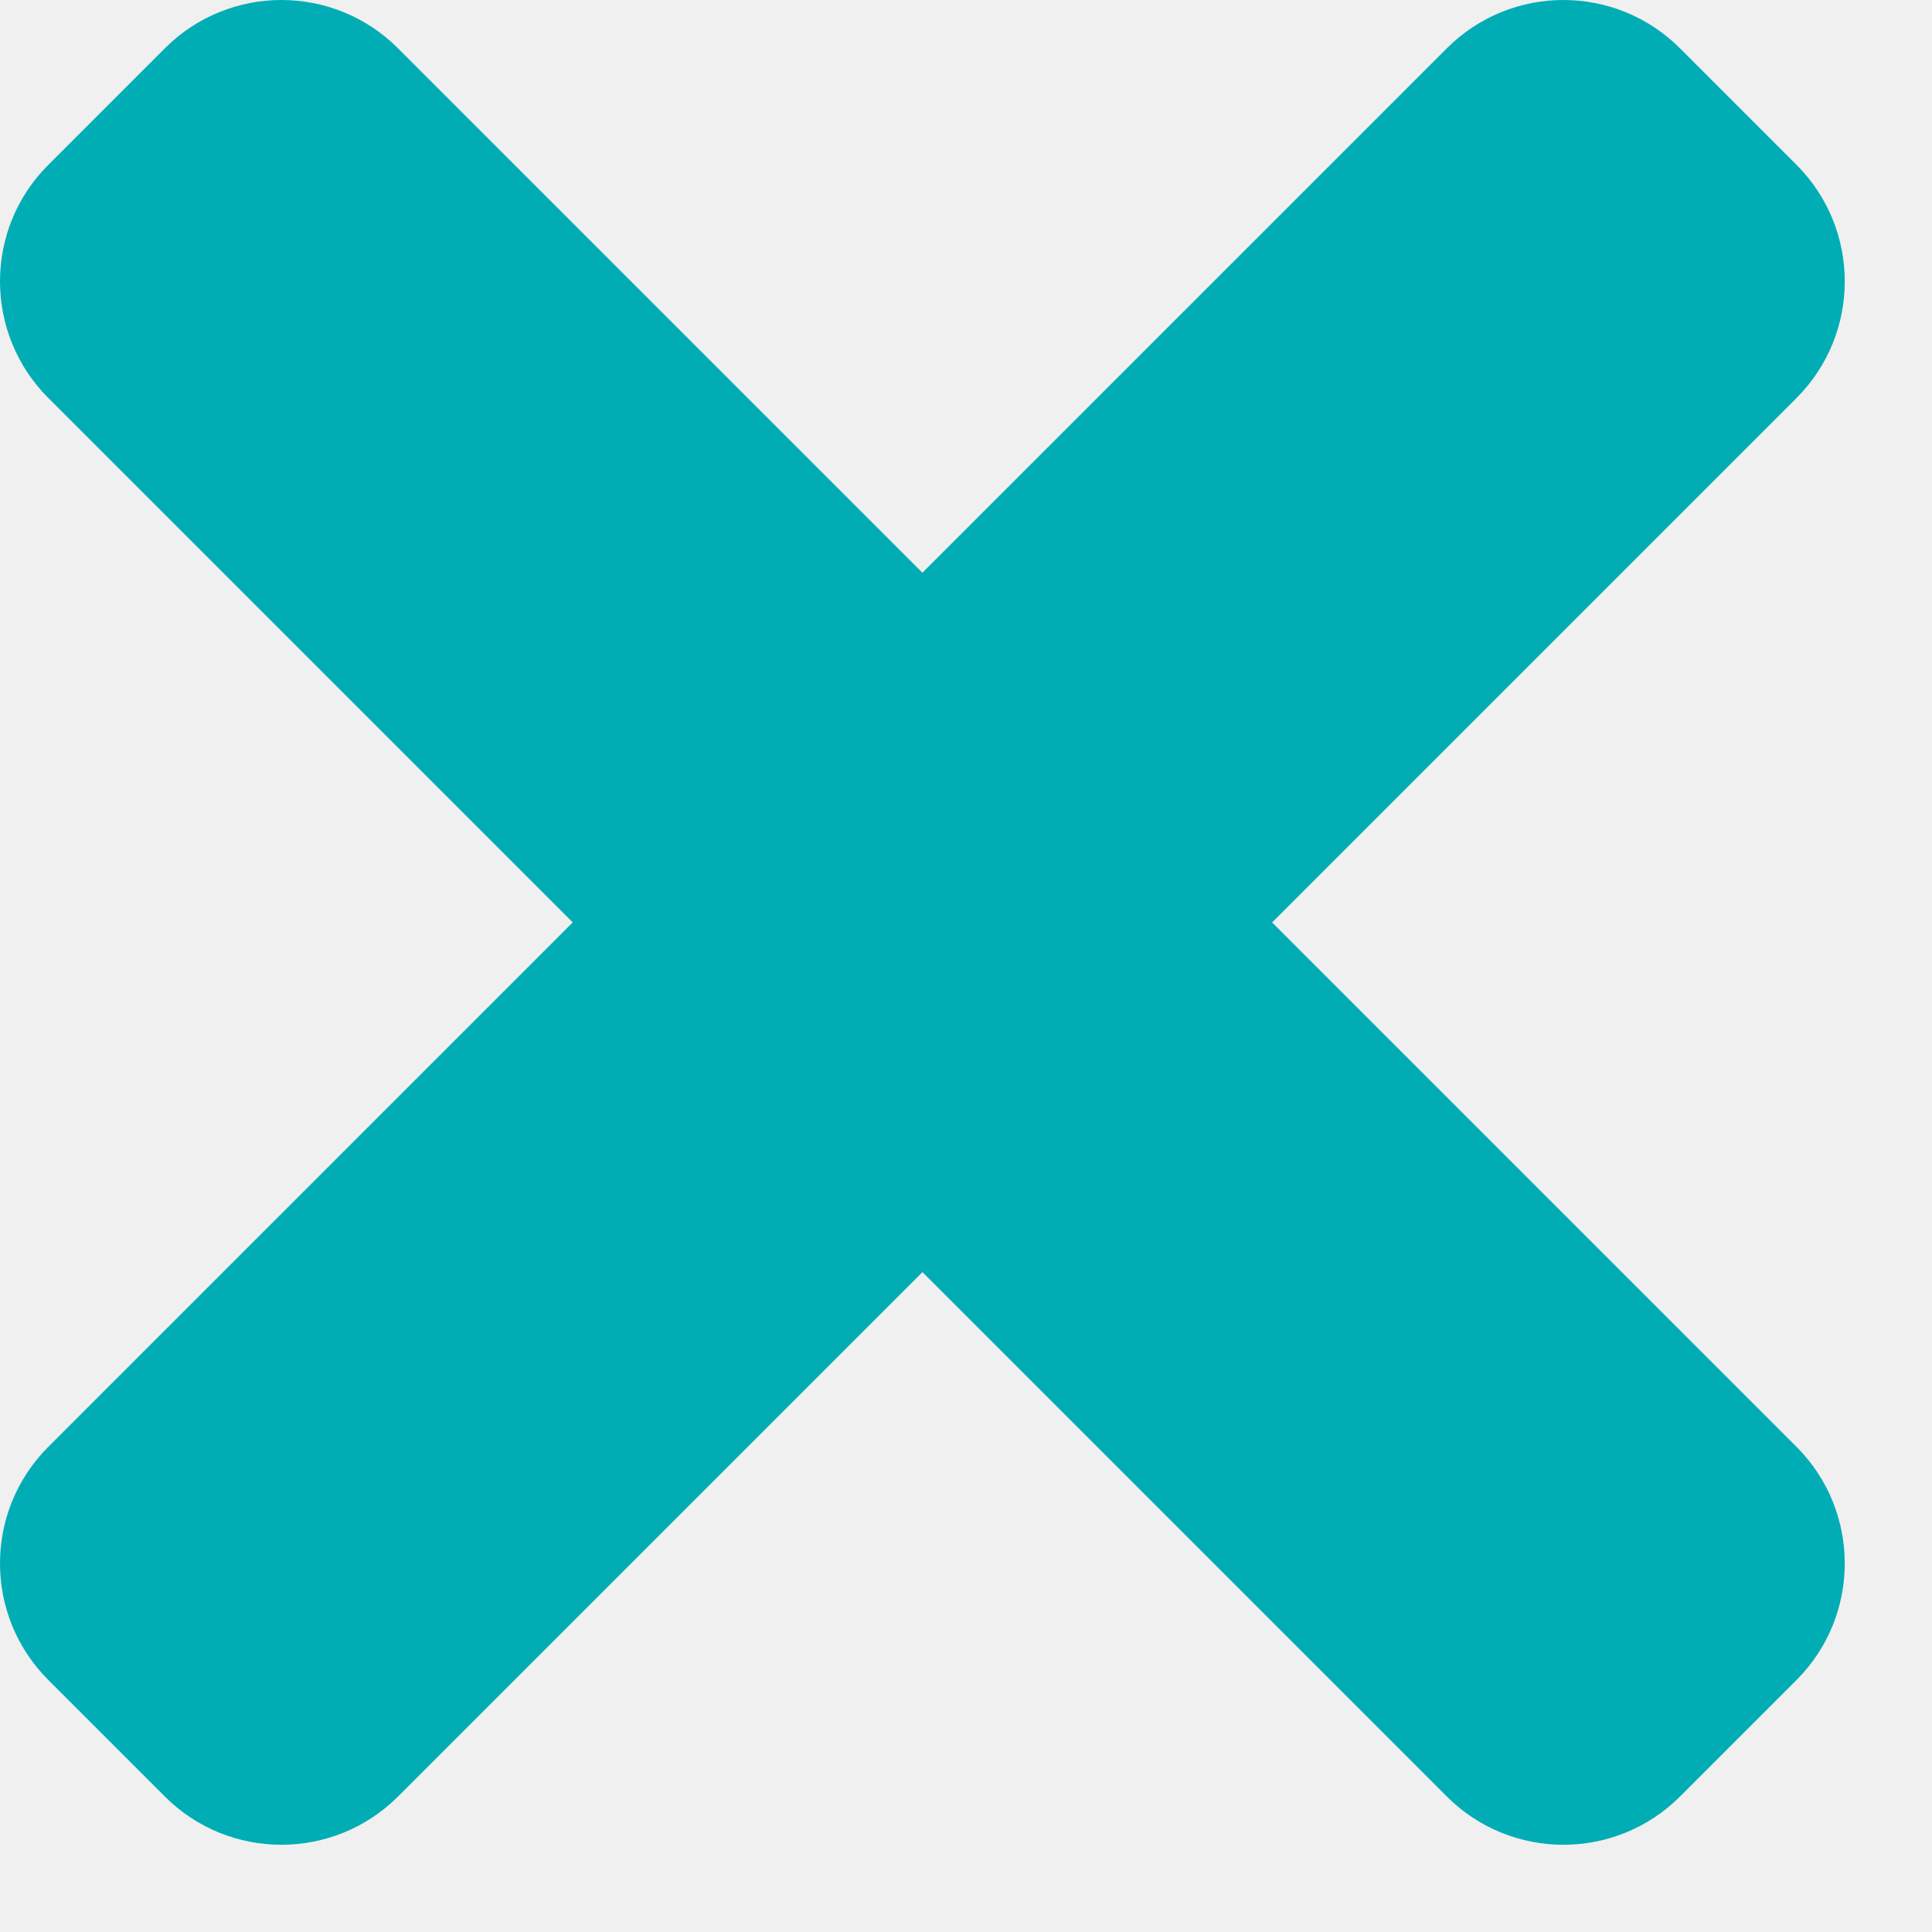
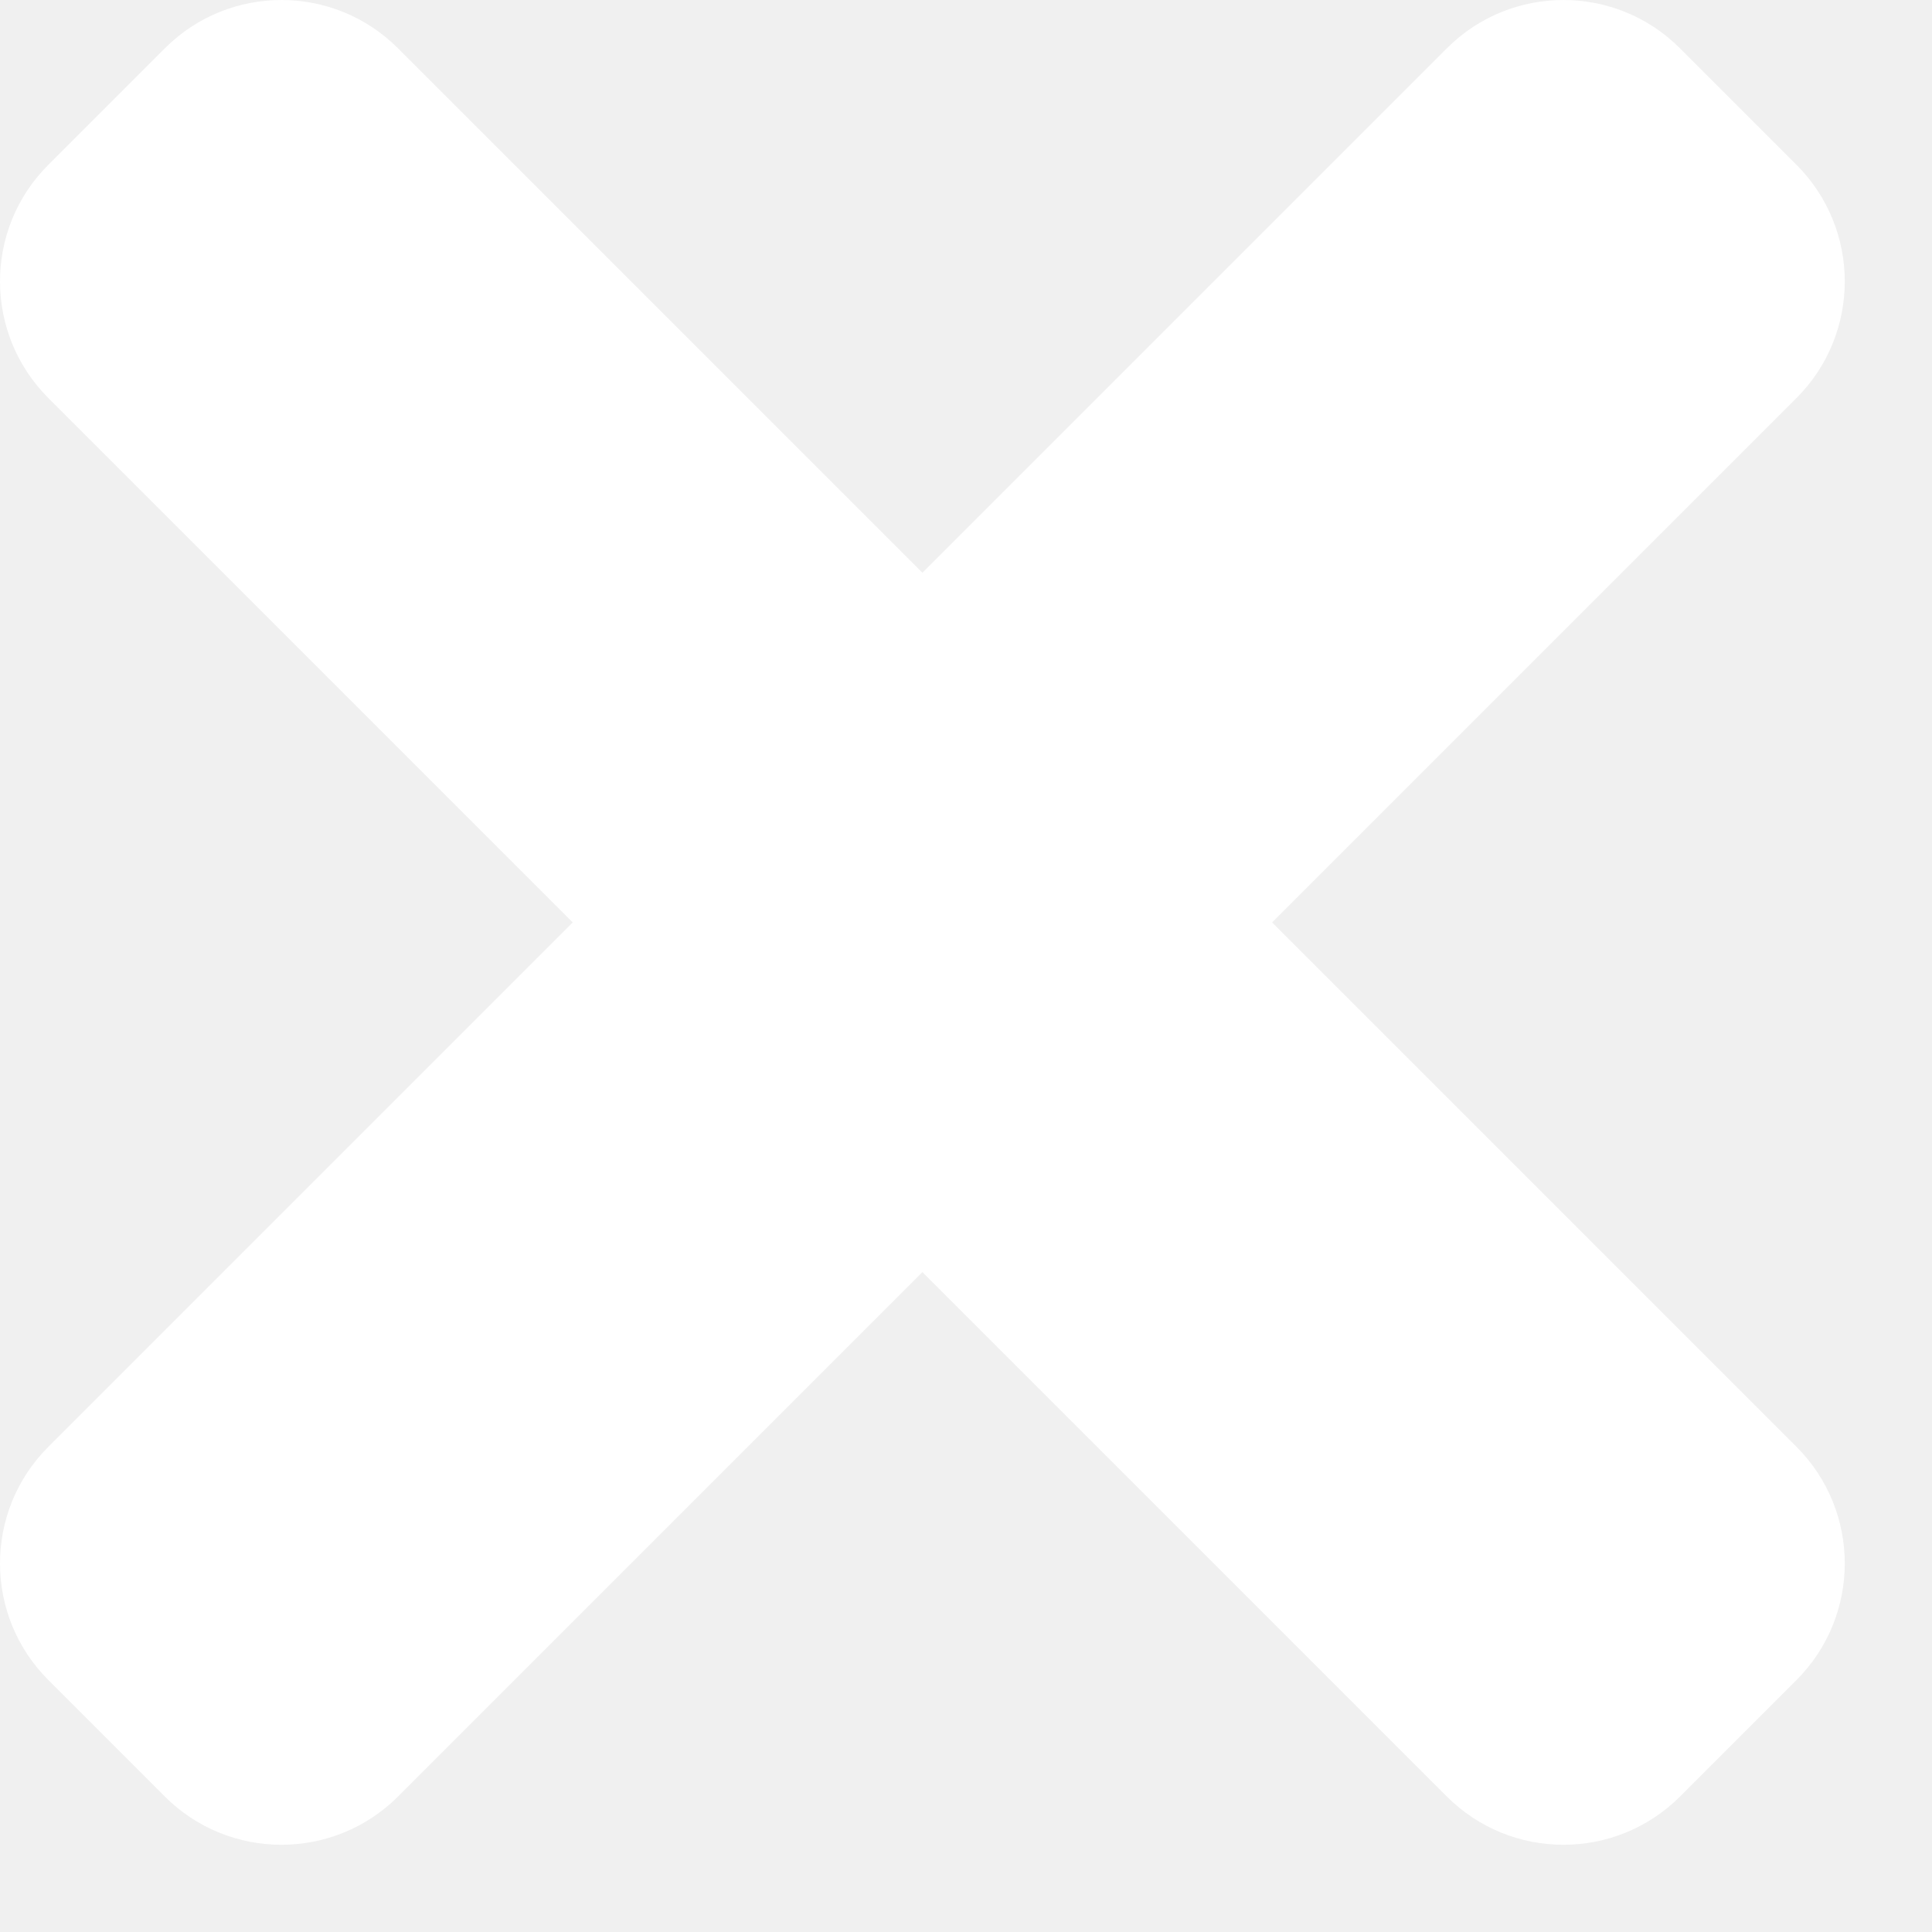
<svg xmlns="http://www.w3.org/2000/svg" width="18" height="18" viewBox="0 0 18 18" fill="none">
-   <path d="M11.852 8.594L16.738 3.708C17.337 3.108 17.337 2.136 16.738 1.536L15.652 0.45C15.052 -0.15 14.08 -0.15 13.48 0.45L8.594 5.336L3.708 0.45C3.108 -0.15 2.136 -0.15 1.536 0.45L0.45 1.536C-0.15 2.135 -0.15 3.107 0.45 3.708L5.336 8.594L0.45 13.48C-0.15 14.08 -0.15 15.052 0.45 15.652L1.536 16.738C2.135 17.337 3.108 17.337 3.708 16.738L8.594 11.852L13.48 16.738C14.08 17.337 15.052 17.337 15.652 16.738L16.738 15.652C17.337 15.052 17.337 14.08 16.738 13.48L11.852 8.594Z" fill="#00ADB5" />
+   <path d="M11.852 8.594L16.738 3.708C17.337 3.108 17.337 2.136 16.738 1.536L15.652 0.45C15.052 -0.15 14.08 -0.15 13.48 0.45L8.594 5.336L3.708 0.45C3.108 -0.15 2.136 -0.15 1.536 0.45L0.45 1.536C-0.15 2.135 -0.15 3.107 0.45 3.708L5.336 8.594L0.45 13.48C-0.15 14.08 -0.15 15.052 0.45 15.652L1.536 16.738C2.135 17.337 3.108 17.337 3.708 16.738L8.594 11.852L13.48 16.738C14.08 17.337 15.052 17.337 15.652 16.738L16.738 15.652C17.337 15.052 17.337 14.08 16.738 13.48L11.852 8.594Z" fill="#fff" />
</svg>
